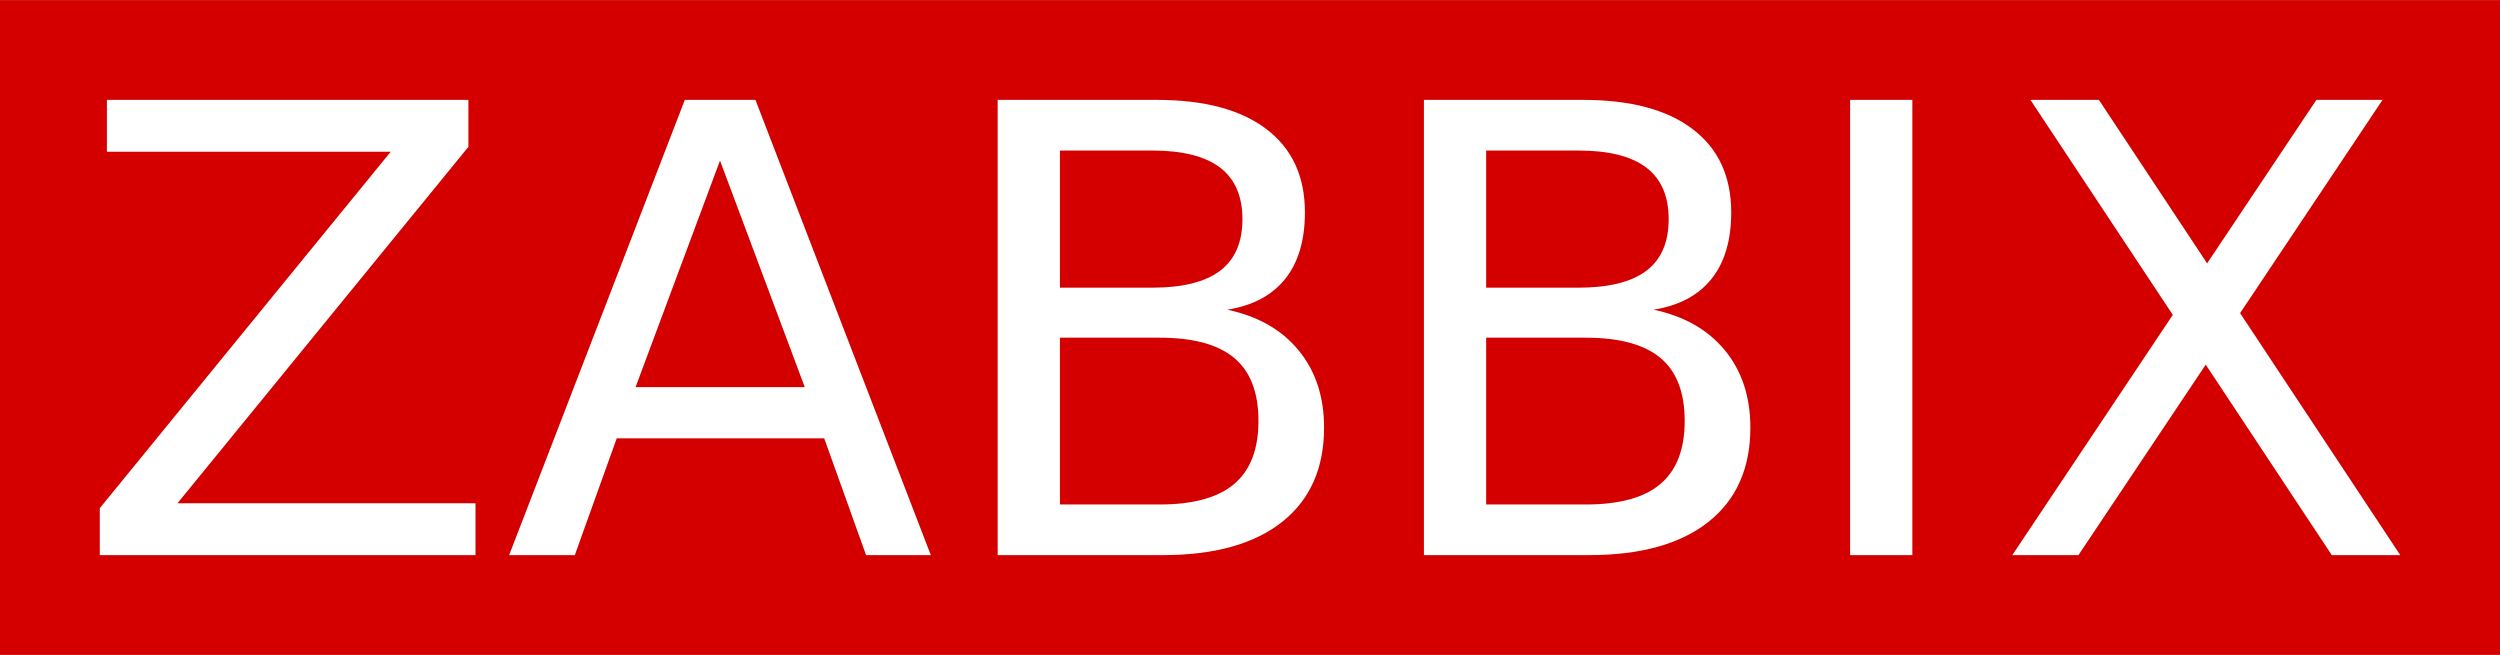
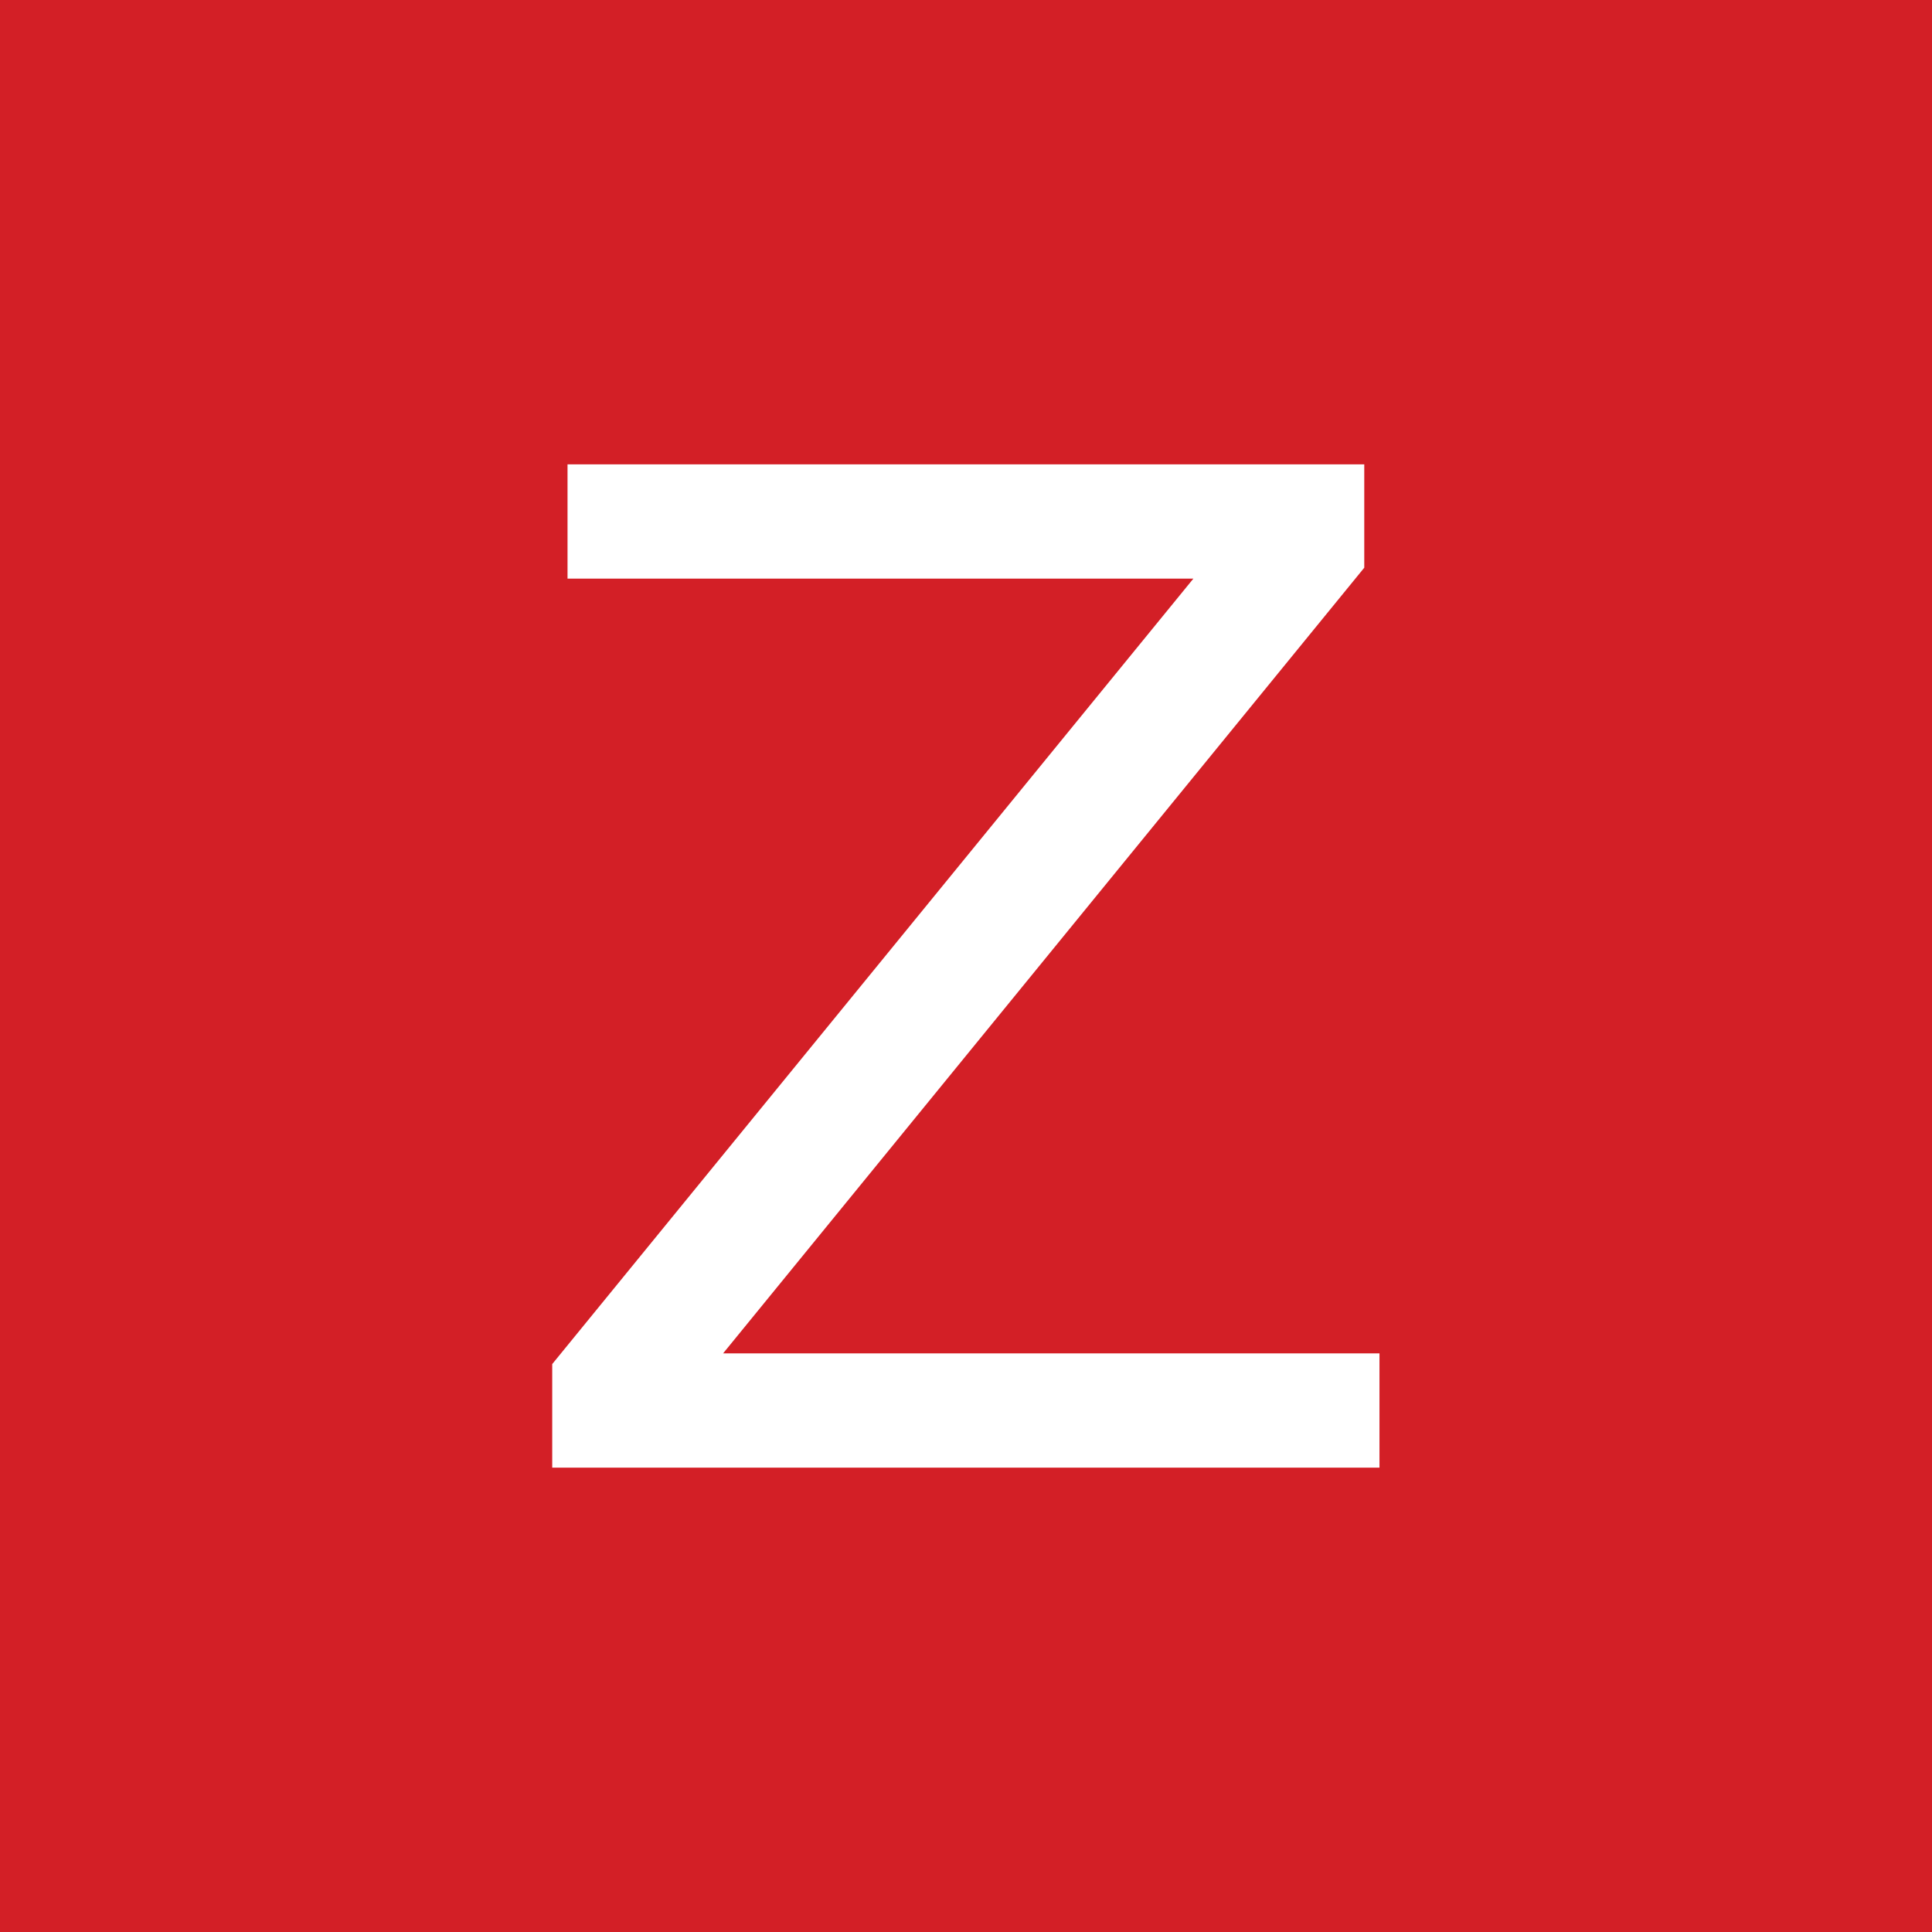
- <svg xmlns="http://www.w3.org/2000/svg" height="655" viewBox="0 0 400.83 104.99" width="2500">
-   <path d="m0 0h400.83v104.99h-400.83zm0 0" fill="#d40000" />
-   <path d="m17.14 16h57.96v7.53l-46.65 57.15h47.79v8.31h-60.24v-7.53l46.65-57.15h-45.51zm98.3 9.73-13.54 36.33h27.13zm-5.64-9.73h11.32l28.12 72.99h-10.38l-6.71-18.72h-33.27l-6.72 18.72h-10.53zm60.14 38.13v26.74h16.01c5.37 0 9.35-1.1 11.94-3.3s3.88-5.57 3.88-10.09c0-4.56-1.29-7.93-3.88-10.1-2.59-2.16-6.57-3.25-11.94-3.25zm0-30.02v22h14.78c4.88 0 8.51-.91 10.9-2.71 2.39-1.81 3.58-4.57 3.58-8.28 0-3.68-1.2-6.44-3.58-8.26-2.39-1.82-6.02-2.74-10.9-2.74h-14.78zm-9.98-8.11h25.5c7.61 0 13.48 1.56 17.59 4.69 4.12 3.13 6.17 7.58 6.17 13.35 0 4.46-1.05 8.02-3.16 10.66s-5.21 4.29-9.29 4.94c4.91 1.04 8.72 3.21 11.44 6.52s4.08 7.44 4.08 12.39c0 6.52-2.24 11.55-6.72 15.11-4.48 3.55-10.86 5.33-19.12 5.33h-26.49zm78.32 38.13v26.74h16.02c5.37 0 9.35-1.1 11.93-3.3 2.59-2.2 3.88-5.57 3.88-10.09 0-4.56-1.29-7.93-3.88-10.1-2.59-2.16-6.57-3.25-11.93-3.25zm0-30.02v22h14.78c4.88 0 8.51-.91 10.9-2.71 2.39-1.81 3.58-4.57 3.58-8.28 0-3.68-1.19-6.44-3.58-8.26s-6.02-2.74-10.9-2.74h-14.78zm-9.98-8.11h25.5c7.61 0 13.48 1.56 17.59 4.69 4.12 3.13 6.18 7.58 6.18 13.35 0 4.46-1.05 8.02-3.16 10.66s-5.21 4.29-9.29 4.94c4.91 1.04 8.72 3.21 11.44 6.52s4.08 7.44 4.08 12.39c0 6.52-2.24 11.55-6.72 15.11-4.48 3.55-10.86 5.33-19.12 5.33h-26.5zm97.24 0h10.98l17.35 26.21 17.52-26.21h10.61l-22.84 34.19 25.68 38.8h-10.98l-20.21-30.54-20.41 30.54h-10.61l25.74-38.52zm-28.91 0h9.98v72.99h-9.98zm0 0" fill="#fff" />
+ <svg xmlns="http://www.w3.org/2000/svg" width="64" height="64">
+   <path d="M0 0h64v64H0z" fill="#d31f26" />
+   <path d="M18.8 15.382h26.393v3.424l-21.24 26.027h21.744v3.784H18.293v-3.43l21.24-26.02H18.8z" fill="#fff" />
</svg>
